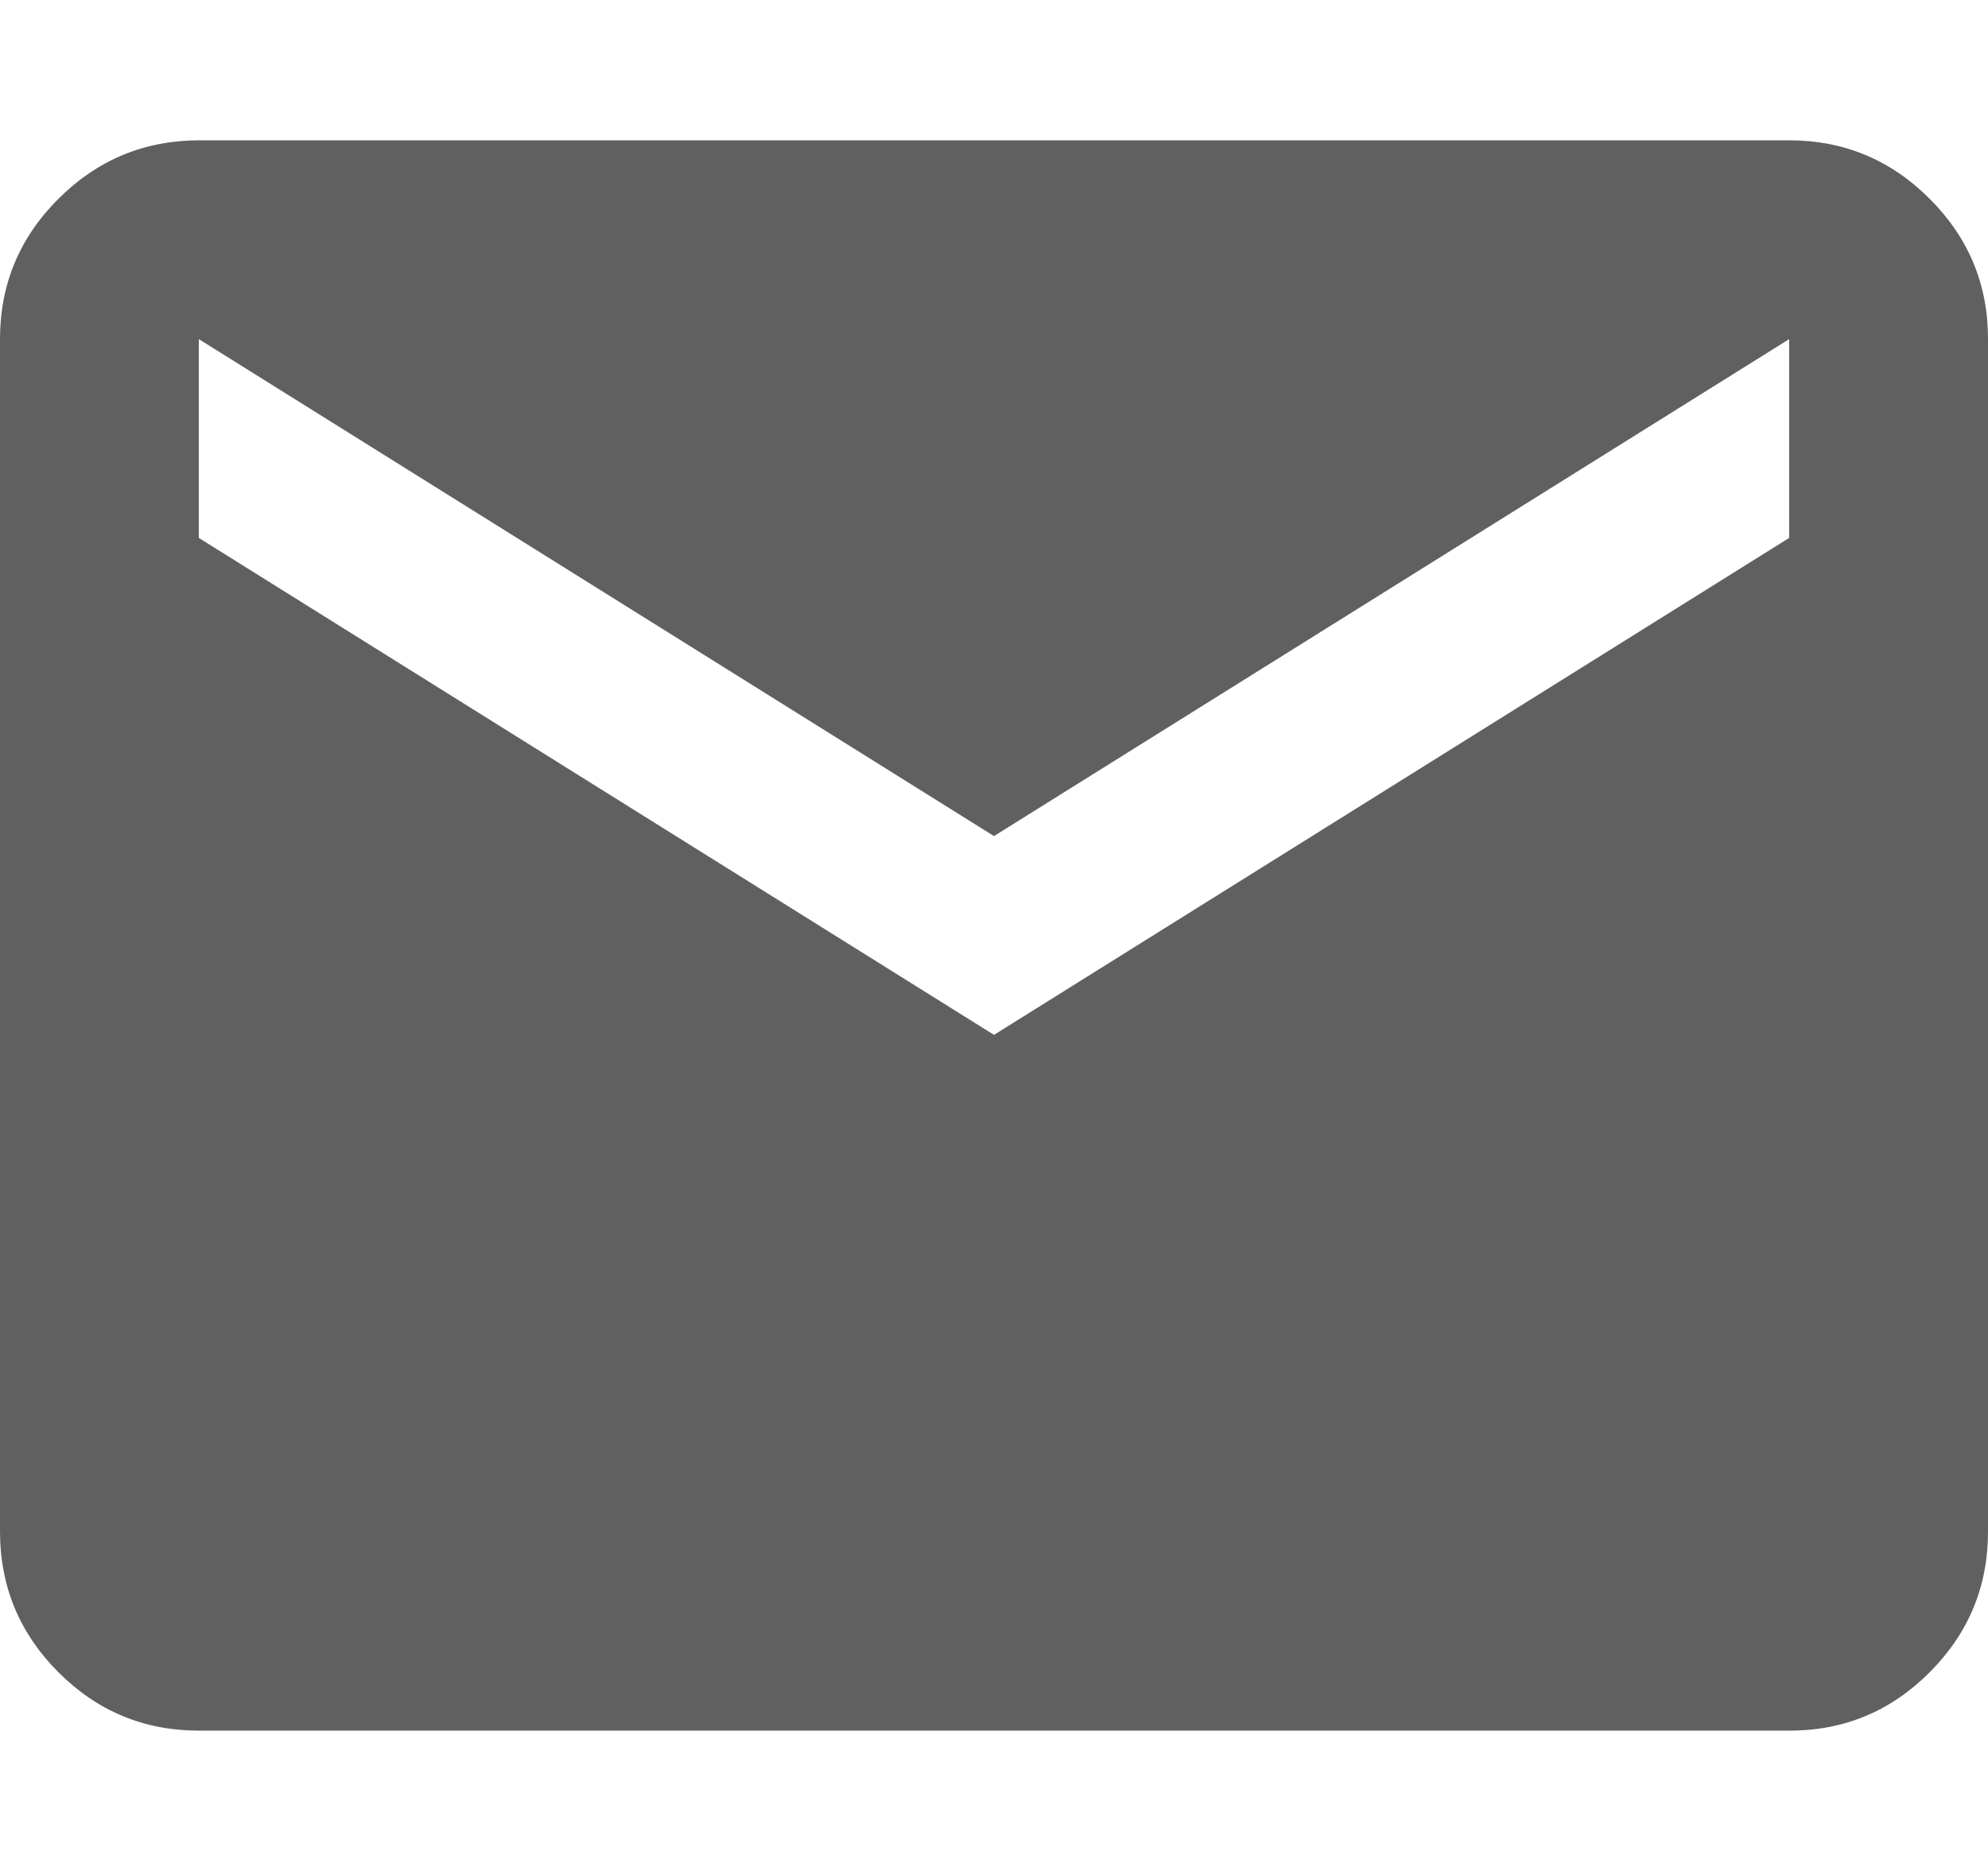
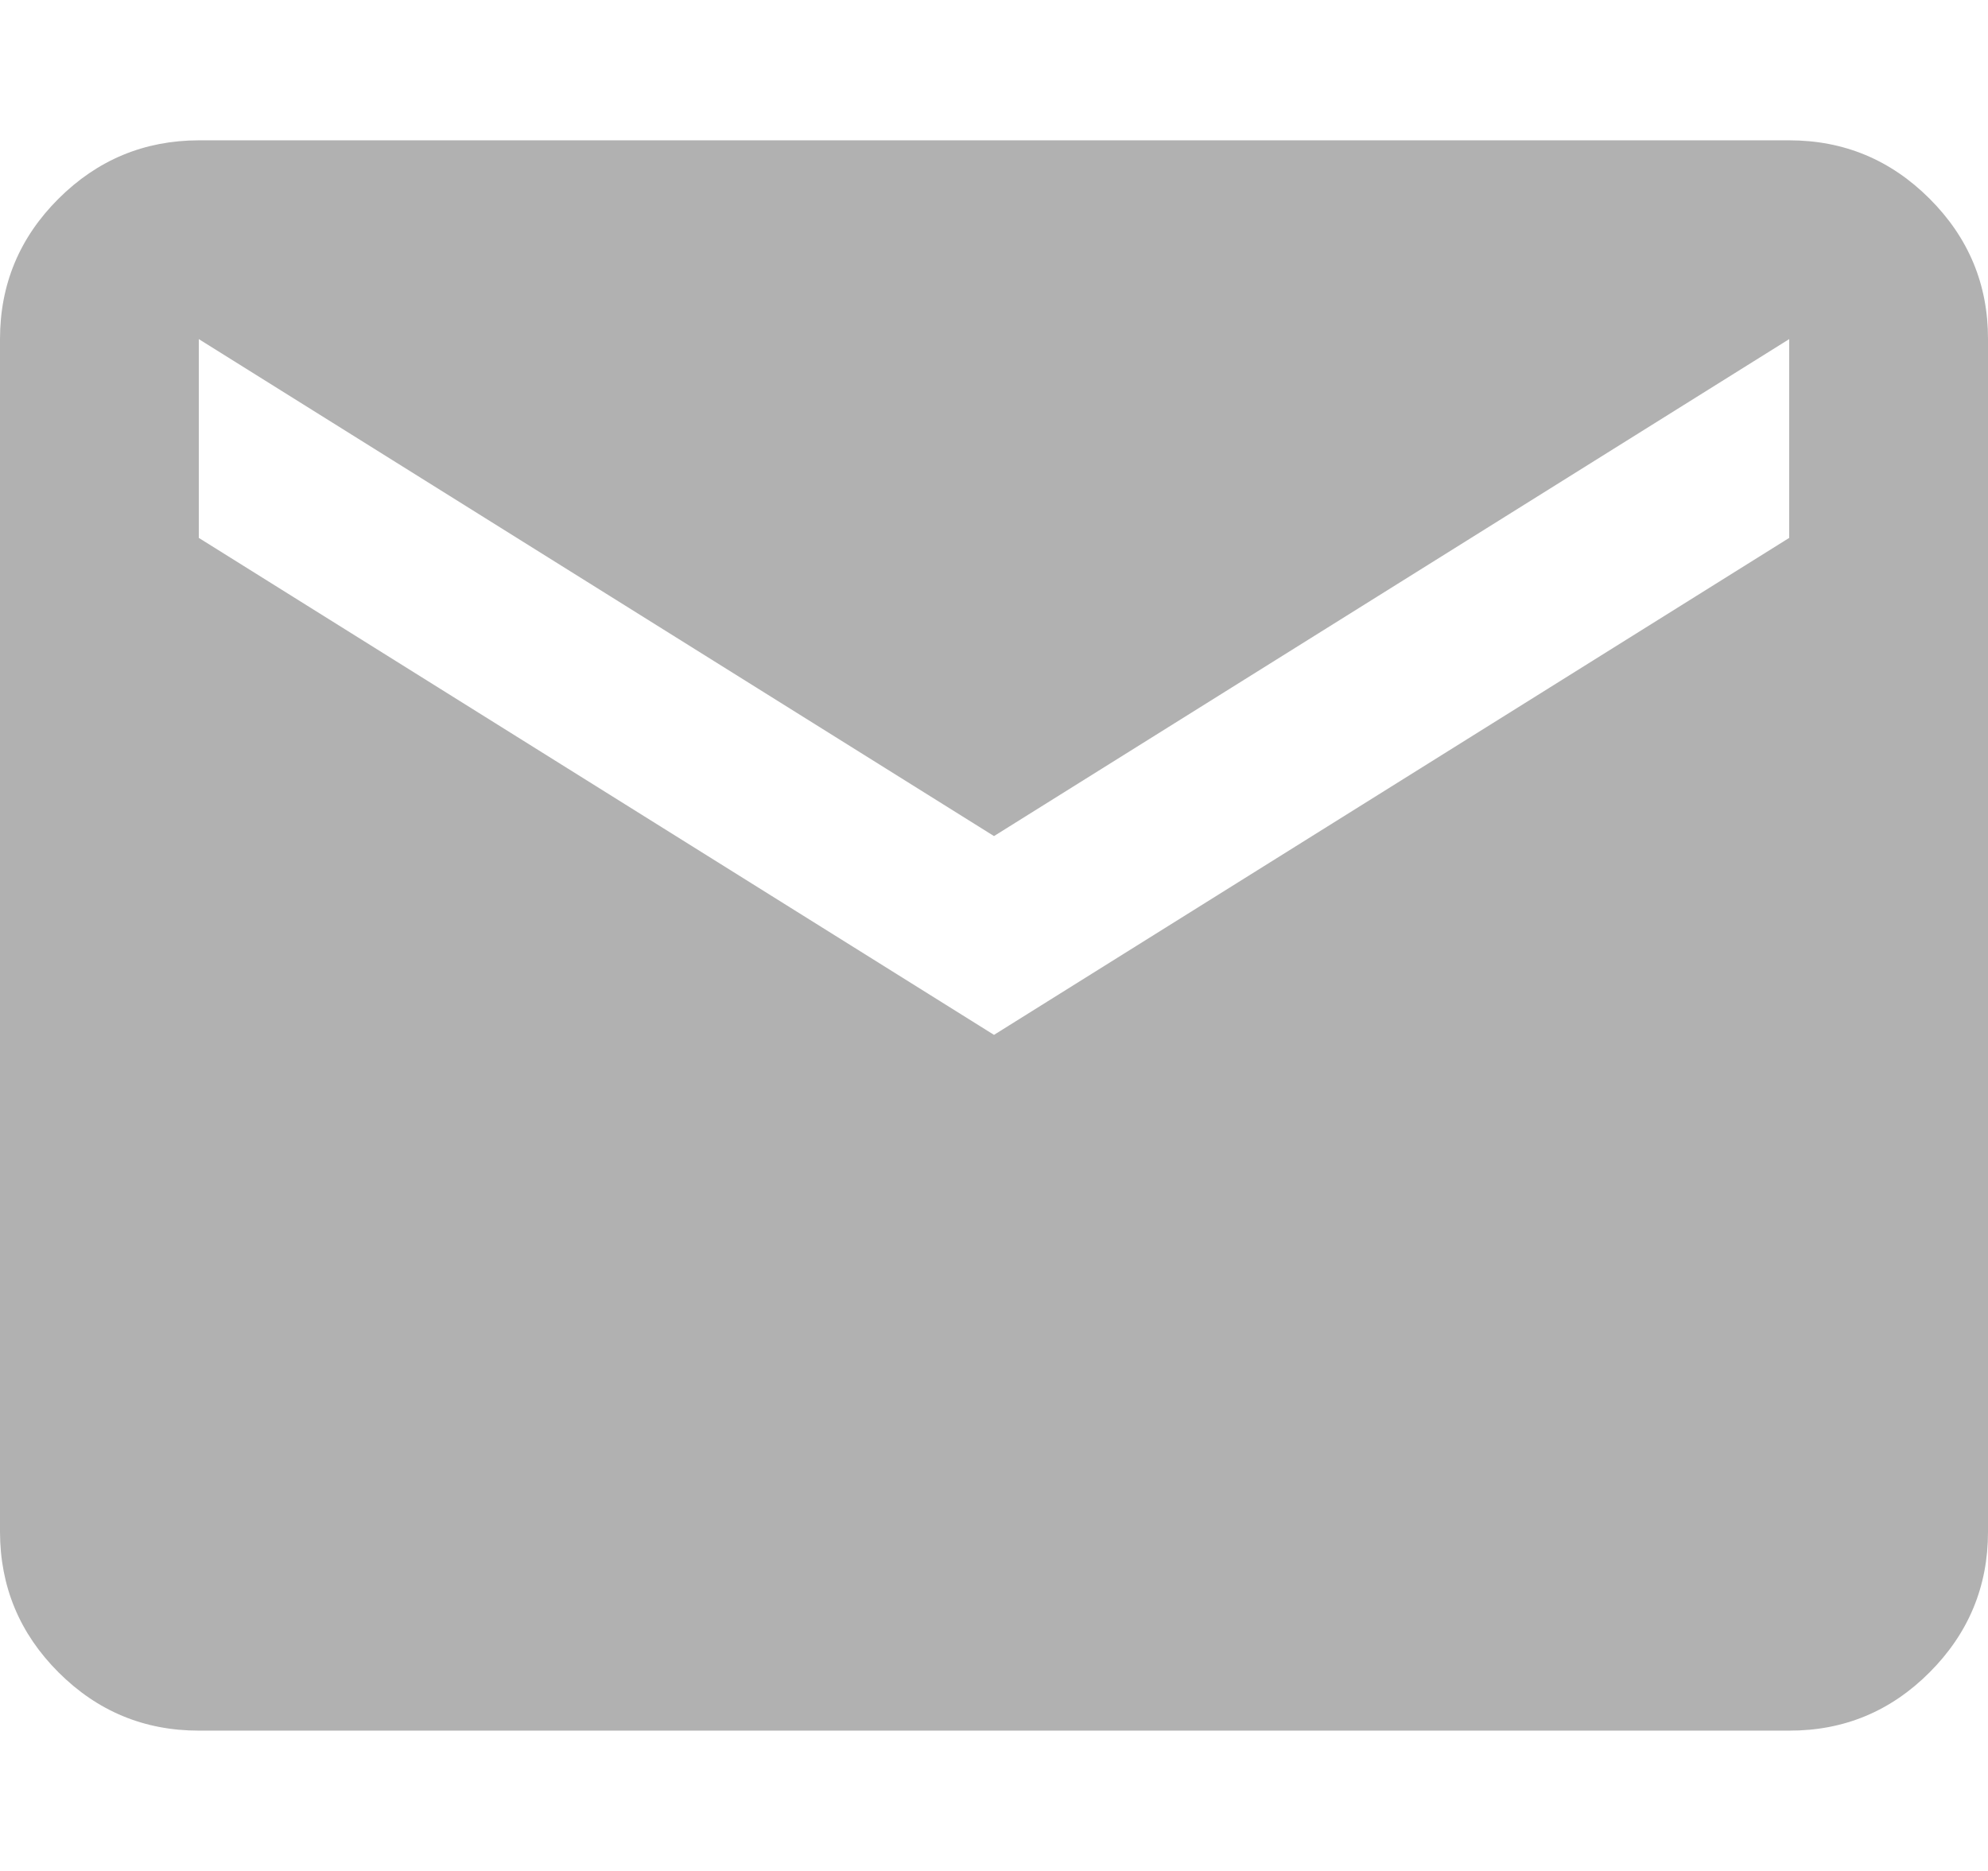
<svg xmlns="http://www.w3.org/2000/svg" width="17" height="16" viewBox="0 0 20 16" fill="none">
-   <path d="M2 16C1.45 16 0.979 15.804 0.588 15.413C0.197 15.022 0.001 14.551 0 14V2C0 1.45 0.196 0.979 0.588 0.588C0.98 0.197 1.451 0.001 2 0H18C18.55 0 19.021 0.196 19.413 0.588C19.805 0.98 20.001 1.451 20 2V14C20 14.55 19.804 15.021 19.413 15.413C19.022 15.805 18.551 16.001 18 16H2ZM10 9L18 4V2L10 7L2 2V4L10 9Z" fill="#606060" />
+   <path d="M2 16C1.45 16 0.979 15.804 0.588 15.413C0.197 15.022 0.001 14.551 0 14V2C0 1.45 0.196 0.979 0.588 0.588C0.98 0.197 1.451 0.001 2 0H18C18.55 0 19.021 0.196 19.413 0.588C19.805 0.98 20.001 1.451 20 2V14C20 14.55 19.804 15.021 19.413 15.413C19.022 15.805 18.551 16.001 18 16H2ZM10 9L18 4V2L10 7L2 2V4L10 9Z" fill="#B1B1B1" />
</svg>
